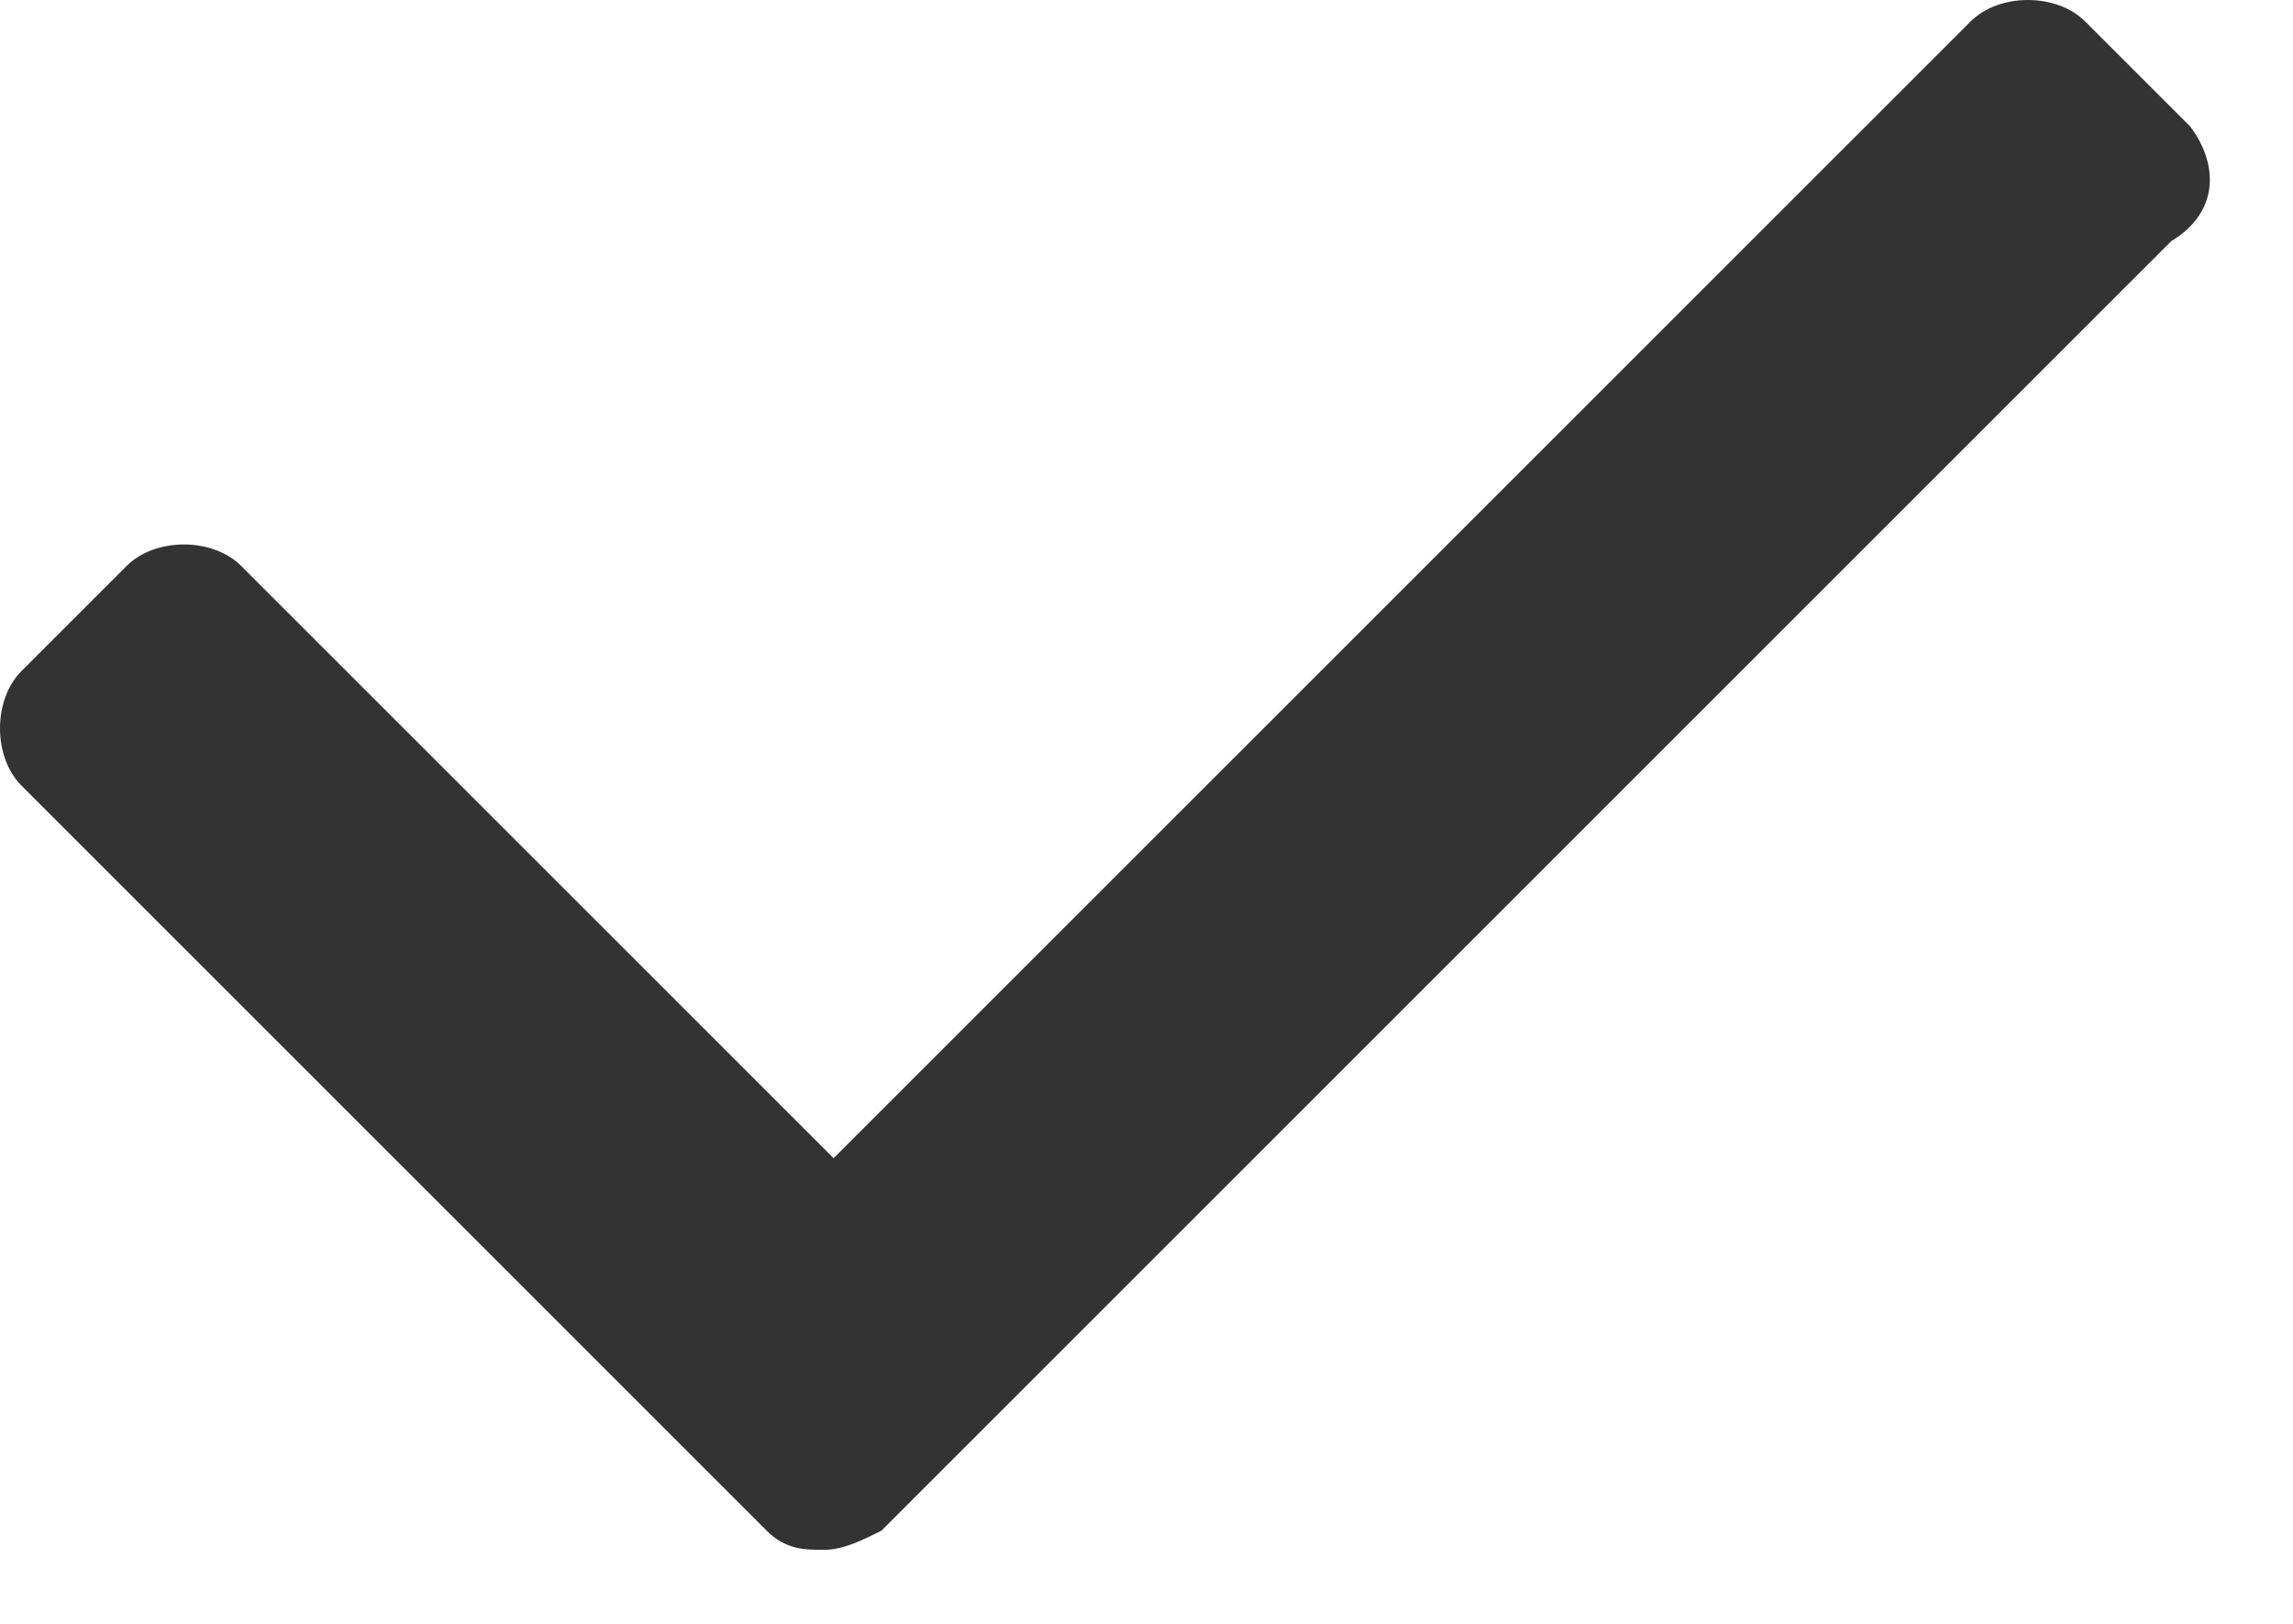
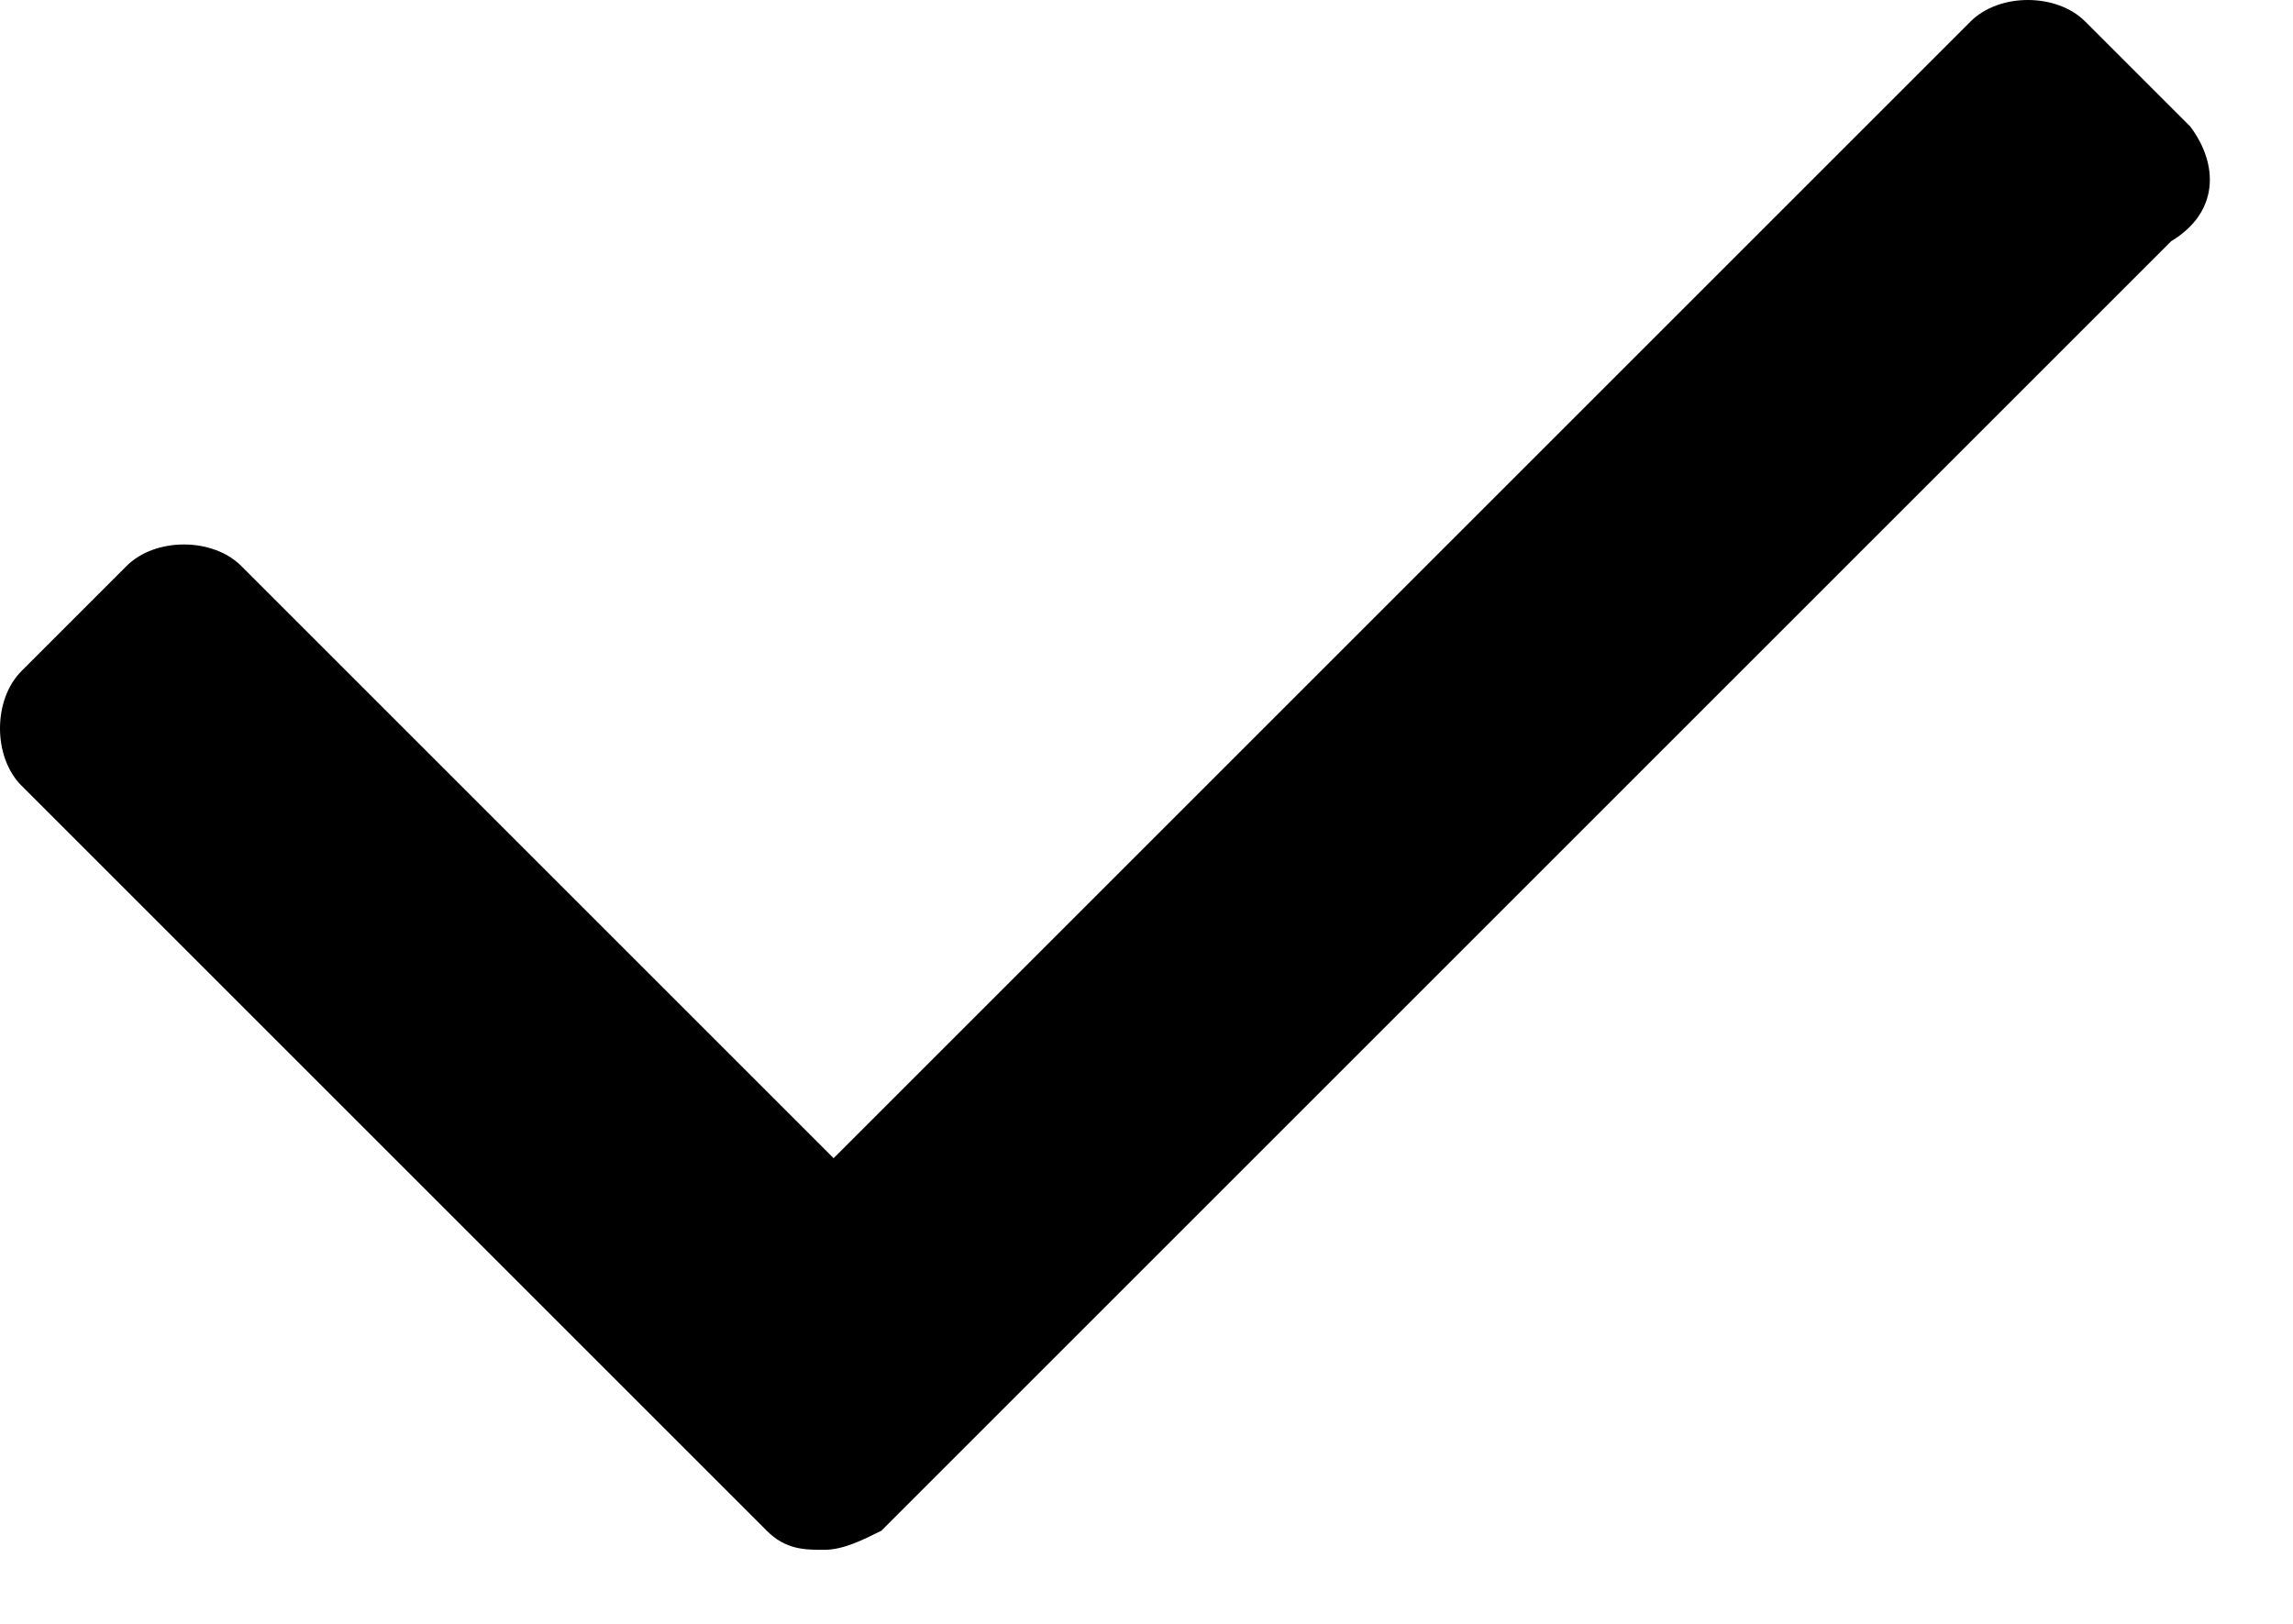
<svg xmlns="http://www.w3.org/2000/svg" width="24" height="17" viewBox="0 0 24 17" fill="none">
-   <path d="M22.925 1.325L21.825 0.225C21.525 -0.075 20.925 -0.075 20.625 0.225L8.725 12.125L2.525 5.925C2.225 5.625 1.625 5.625 1.325 5.925L0.225 7.025C-0.075 7.325 -0.075 7.925 0.225 8.225L8.025 16.025C8.225 16.225 8.425 16.225 8.625 16.225C8.825 16.225 9.025 16.125 9.225 16.025L22.725 2.525C23.225 2.225 23.225 1.725 22.925 1.325Z" fill="#333333" />
+   <path d="M22.925 1.325L21.825 0.225C21.525 -0.075 20.925 -0.075 20.625 0.225L8.725 12.125L2.525 5.925C2.225 5.625 1.625 5.625 1.325 5.925L0.225 7.025C-0.075 7.325 -0.075 7.925 0.225 8.225L8.025 16.025C8.225 16.225 8.425 16.225 8.625 16.225C8.825 16.225 9.025 16.125 9.225 16.025L22.725 2.525C23.225 2.225 23.225 1.725 22.925 1.325Z" fill="black" />
</svg>
